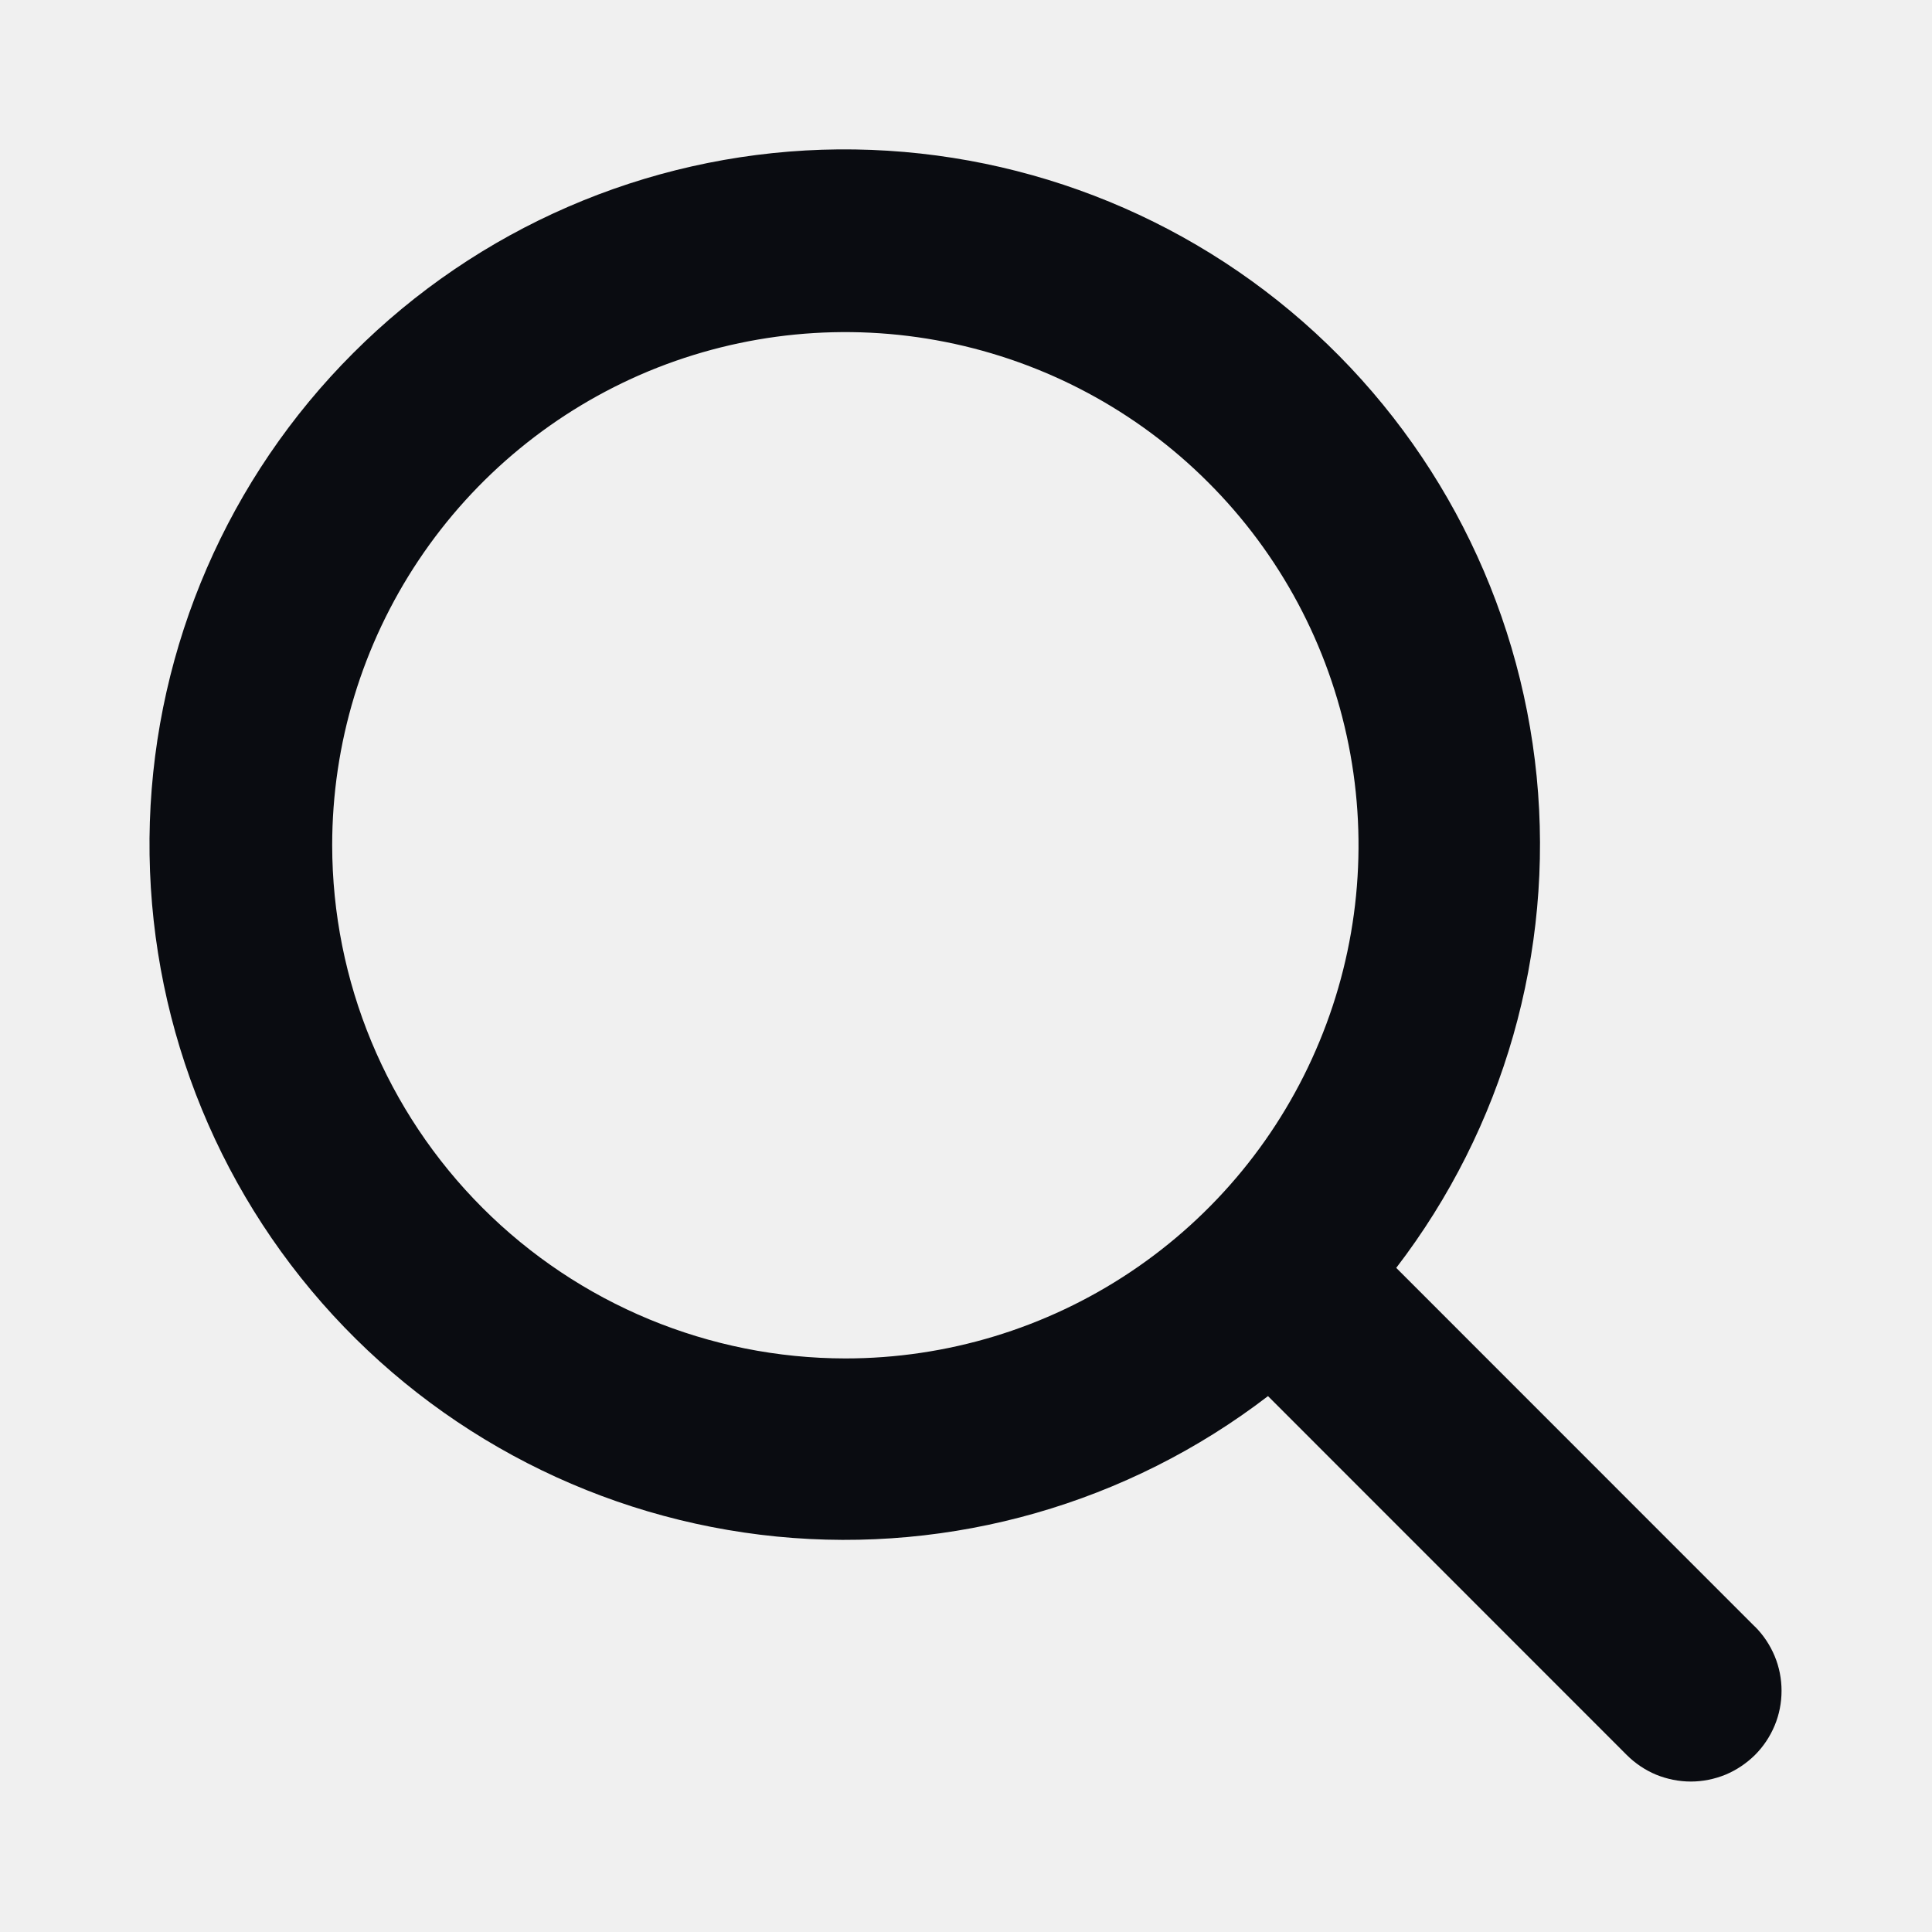
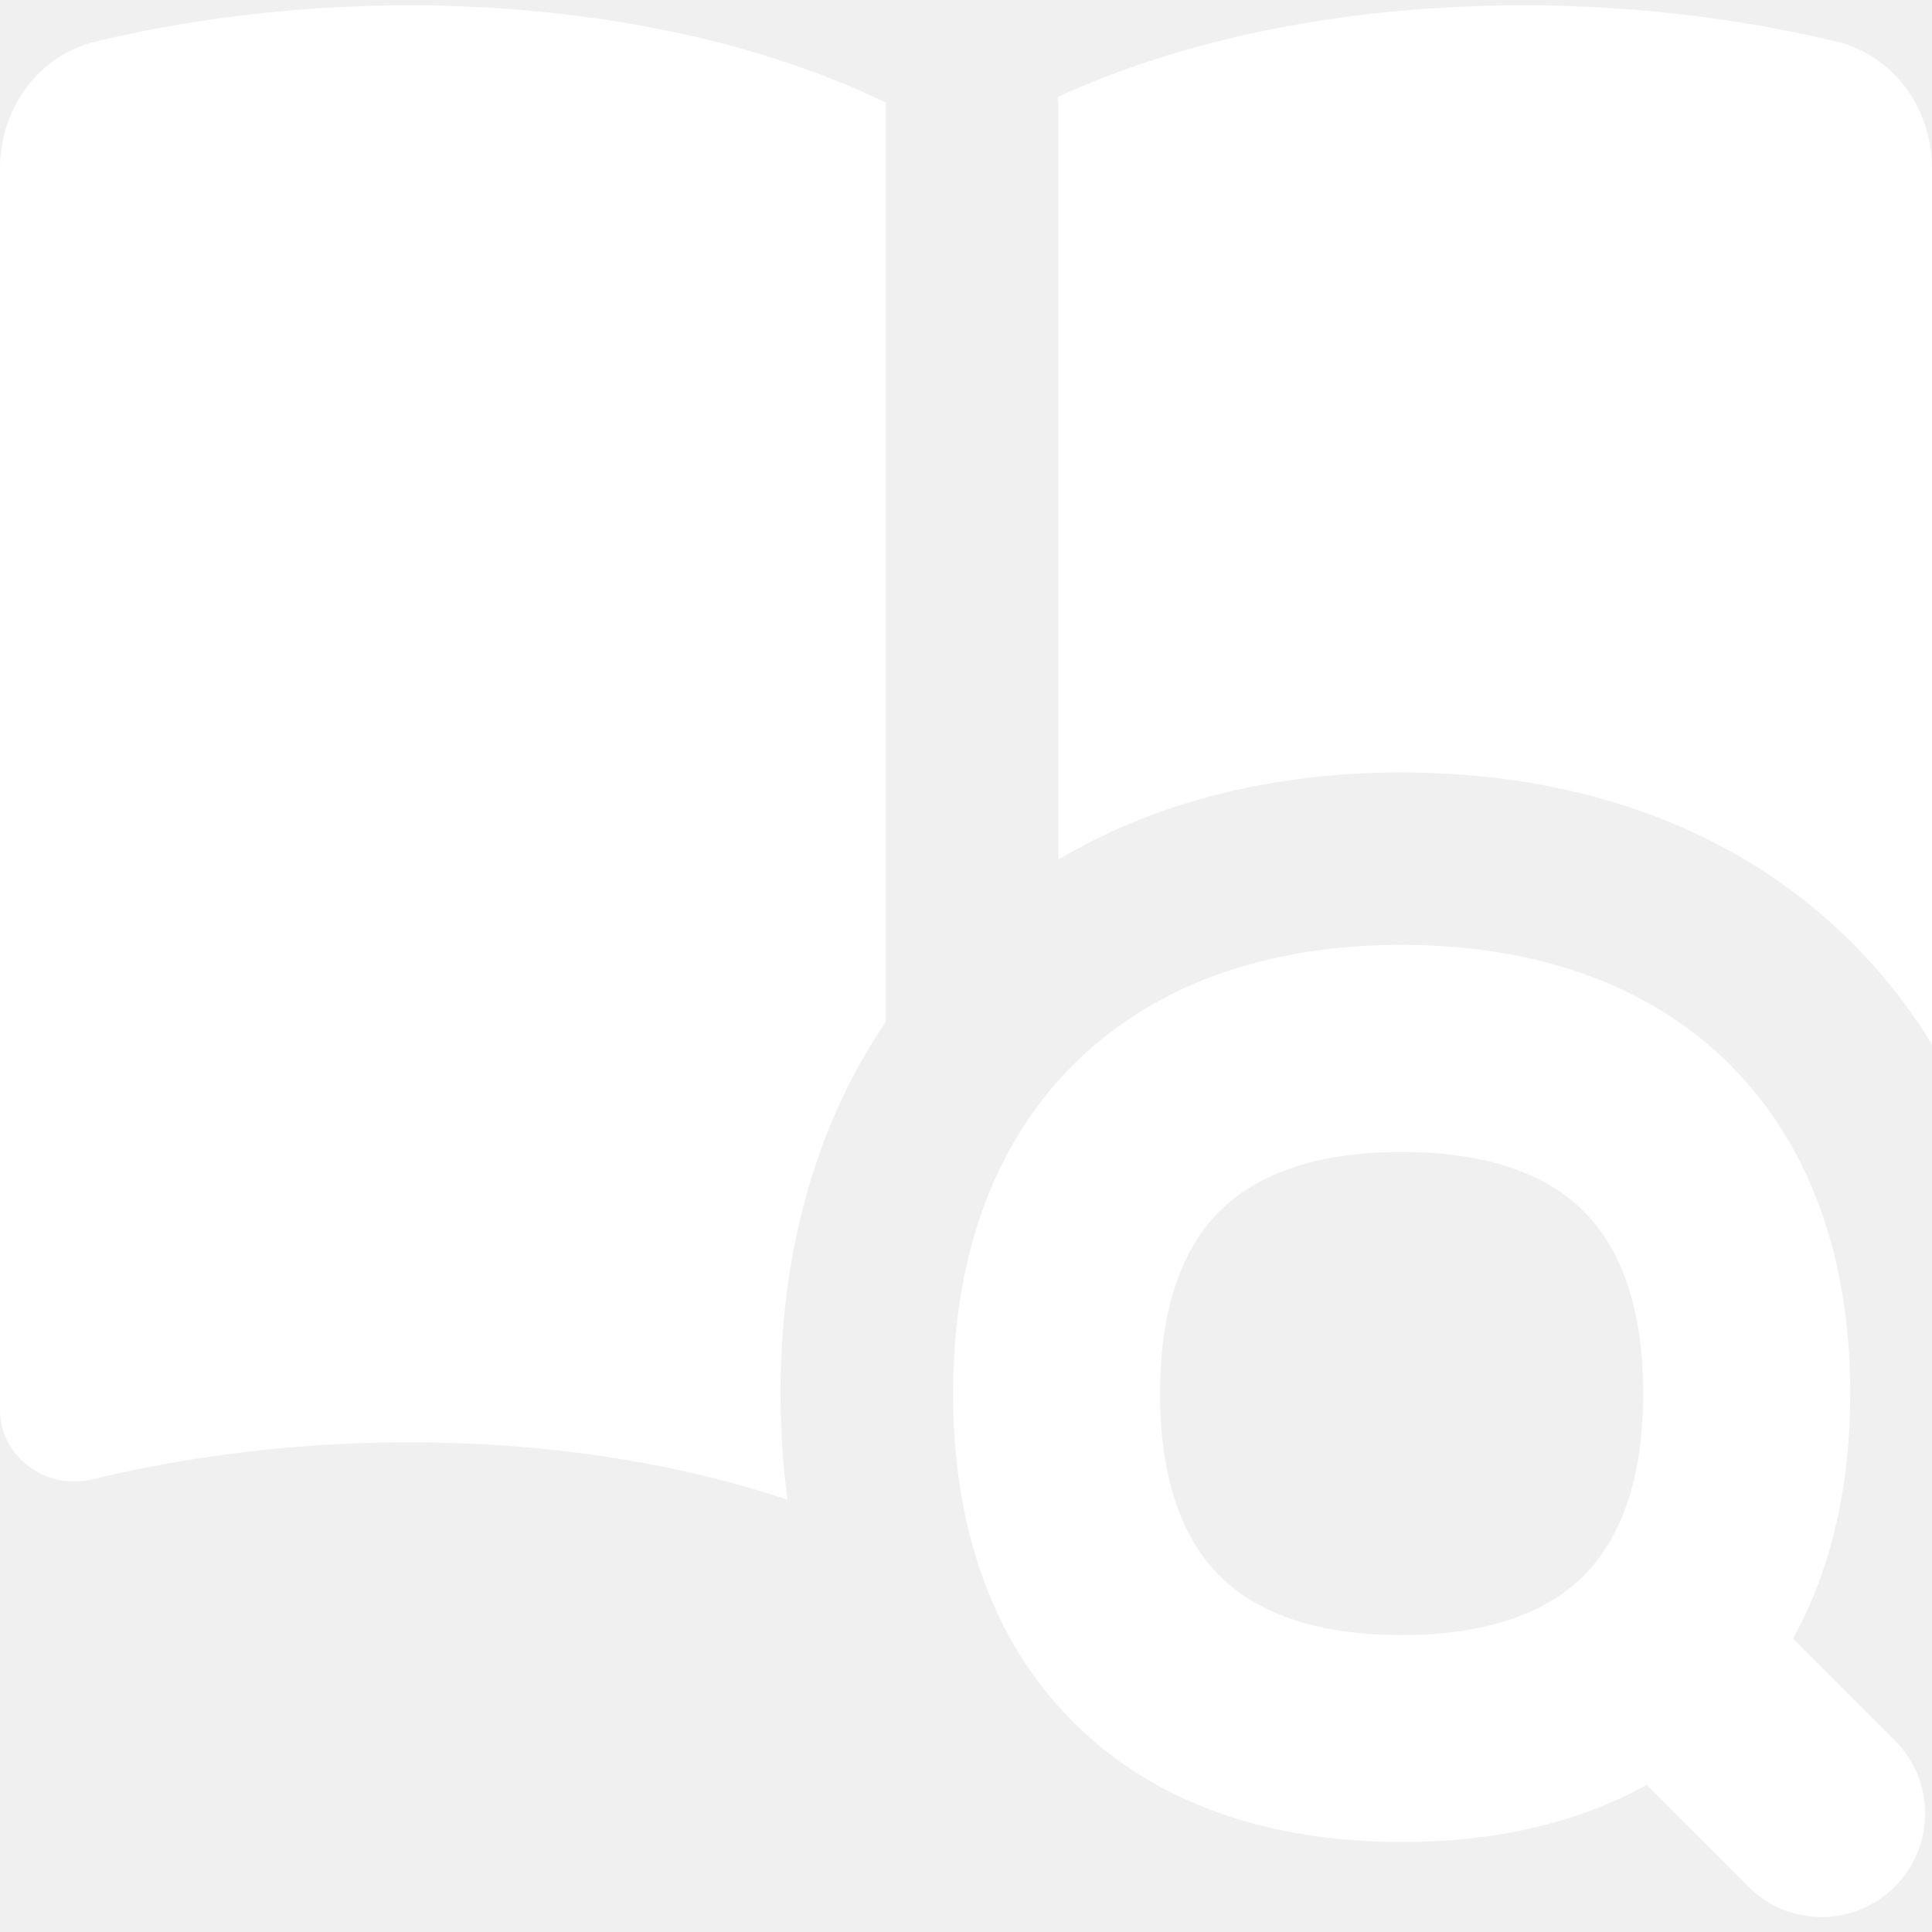
<svg xmlns="http://www.w3.org/2000/svg" width="16" height="16" viewBox="0 0 16 16" fill="none">
-   <path d="M14.531 13.469L11.563 10.5C12.453 9.34 12.869 7.885 12.726 6.431C12.582 4.976 11.891 3.63 10.792 2.666C9.693 1.702 8.268 1.193 6.807 1.24C5.346 1.288 3.958 1.89 2.925 2.924C1.891 3.957 1.289 5.345 1.241 6.806C1.194 8.268 1.703 9.692 2.667 10.791C3.631 11.89 4.977 12.581 6.432 12.725C7.886 12.868 9.341 12.452 10.501 11.562L13.472 14.534C13.541 14.603 13.624 14.659 13.715 14.697C13.806 14.734 13.904 14.754 14.003 14.754C14.101 14.754 14.199 14.734 14.29 14.697C14.381 14.659 14.464 14.603 14.534 14.534C14.604 14.464 14.659 14.381 14.697 14.29C14.735 14.199 14.754 14.101 14.754 14.002C14.754 13.904 14.735 13.806 14.697 13.715C14.659 13.624 14.604 13.541 14.534 13.471L14.531 13.469ZM2.751 7C2.751 6.159 3 5.338 3.467 4.639C3.934 3.94 4.598 3.395 5.374 3.073C6.151 2.752 7.006 2.668 7.83 2.832C8.654 2.996 9.412 3.4 10.006 3.995C10.601 4.589 11.005 5.346 11.169 6.171C11.333 6.995 11.249 7.85 10.927 8.626C10.606 9.403 10.061 10.067 9.362 10.534C8.663 11.001 7.841 11.25 7.001 11.25C5.874 11.249 4.794 10.801 3.997 10.004C3.2 9.207 2.752 8.127 2.751 7Z" fill="#0A0C11" />
+   <g clip-path="url(#clip0_15448_76496)">
+     <path fill-rule="evenodd" clip-rule="evenodd" d="M0 11.677V1.394C0 0.902 0.313 0.459 0.792 0.344C2.968 -0.177 5.528 -0.025 7.337 0.85C7.336 0.863 7.336 0.876 7.336 0.889V8.462C6.709 9.383 6.464 10.472 6.464 11.54C6.464 11.833 6.483 12.128 6.522 12.42C4.798 11.842 2.636 11.797 0.762 12.252C0.383 12.344 0 12.067 0 11.677ZM15.339 7.809C15.599 8.07 15.818 8.352 16 8.649V1.394C16 0.902 15.687 0.459 15.208 0.344C13.07 -0.168 10.562 -0.03 8.759 0.804C8.763 0.832 8.765 0.86 8.765 0.889V7.119C9.633 6.602 10.629 6.397 11.608 6.397C12.941 6.397 14.308 6.779 15.339 7.809ZM10.099 10.032C9.817 10.313 9.607 10.784 9.607 11.54C9.607 12.297 9.817 12.767 10.099 13.049C10.381 13.331 10.851 13.541 11.608 13.541C11.655 13.541 11.701 13.54 11.746 13.539C12.422 13.514 12.852 13.313 13.116 13.049C13.152 13.014 13.186 12.976 13.218 12.934C13.447 12.645 13.608 12.202 13.608 11.54C13.608 10.784 13.398 10.313 13.116 10.032C12.835 9.75 12.364 9.54 11.608 9.54C10.851 9.54 10.381 9.75 10.099 10.032ZM9.158 8.579C9.818 8.058 10.669 7.825 11.608 7.825C11.675 7.825 11.741 7.827 11.807 7.829C12.799 7.865 13.682 8.173 14.329 8.819C14.415 8.906 14.495 8.996 14.569 9.09C15.09 9.751 15.323 10.602 15.323 11.54C15.323 12.29 15.174 12.984 14.849 13.57L15.692 14.413C16.027 14.748 16.027 15.29 15.692 15.625C15.531 15.786 15.322 15.87 15.111 15.876C15.048 15.877 14.985 15.872 14.922 15.86C14.76 15.829 14.605 15.751 14.48 15.625L13.636 14.782C13.051 15.107 12.357 15.255 11.608 15.255C10.536 15.255 9.577 14.951 8.887 14.261C8.197 13.571 7.893 12.613 7.893 11.54C7.893 10.468 8.197 9.509 8.887 8.819C8.973 8.733 9.064 8.653 9.158 8.579Z" fill="white" />
+   </g>
+   <defs>
+     <clipPath id="clip0_15448_76496">
+       <rect width="16" height="16" fill="white" />
+     </clipPath>
+   </defs>
</svg>
